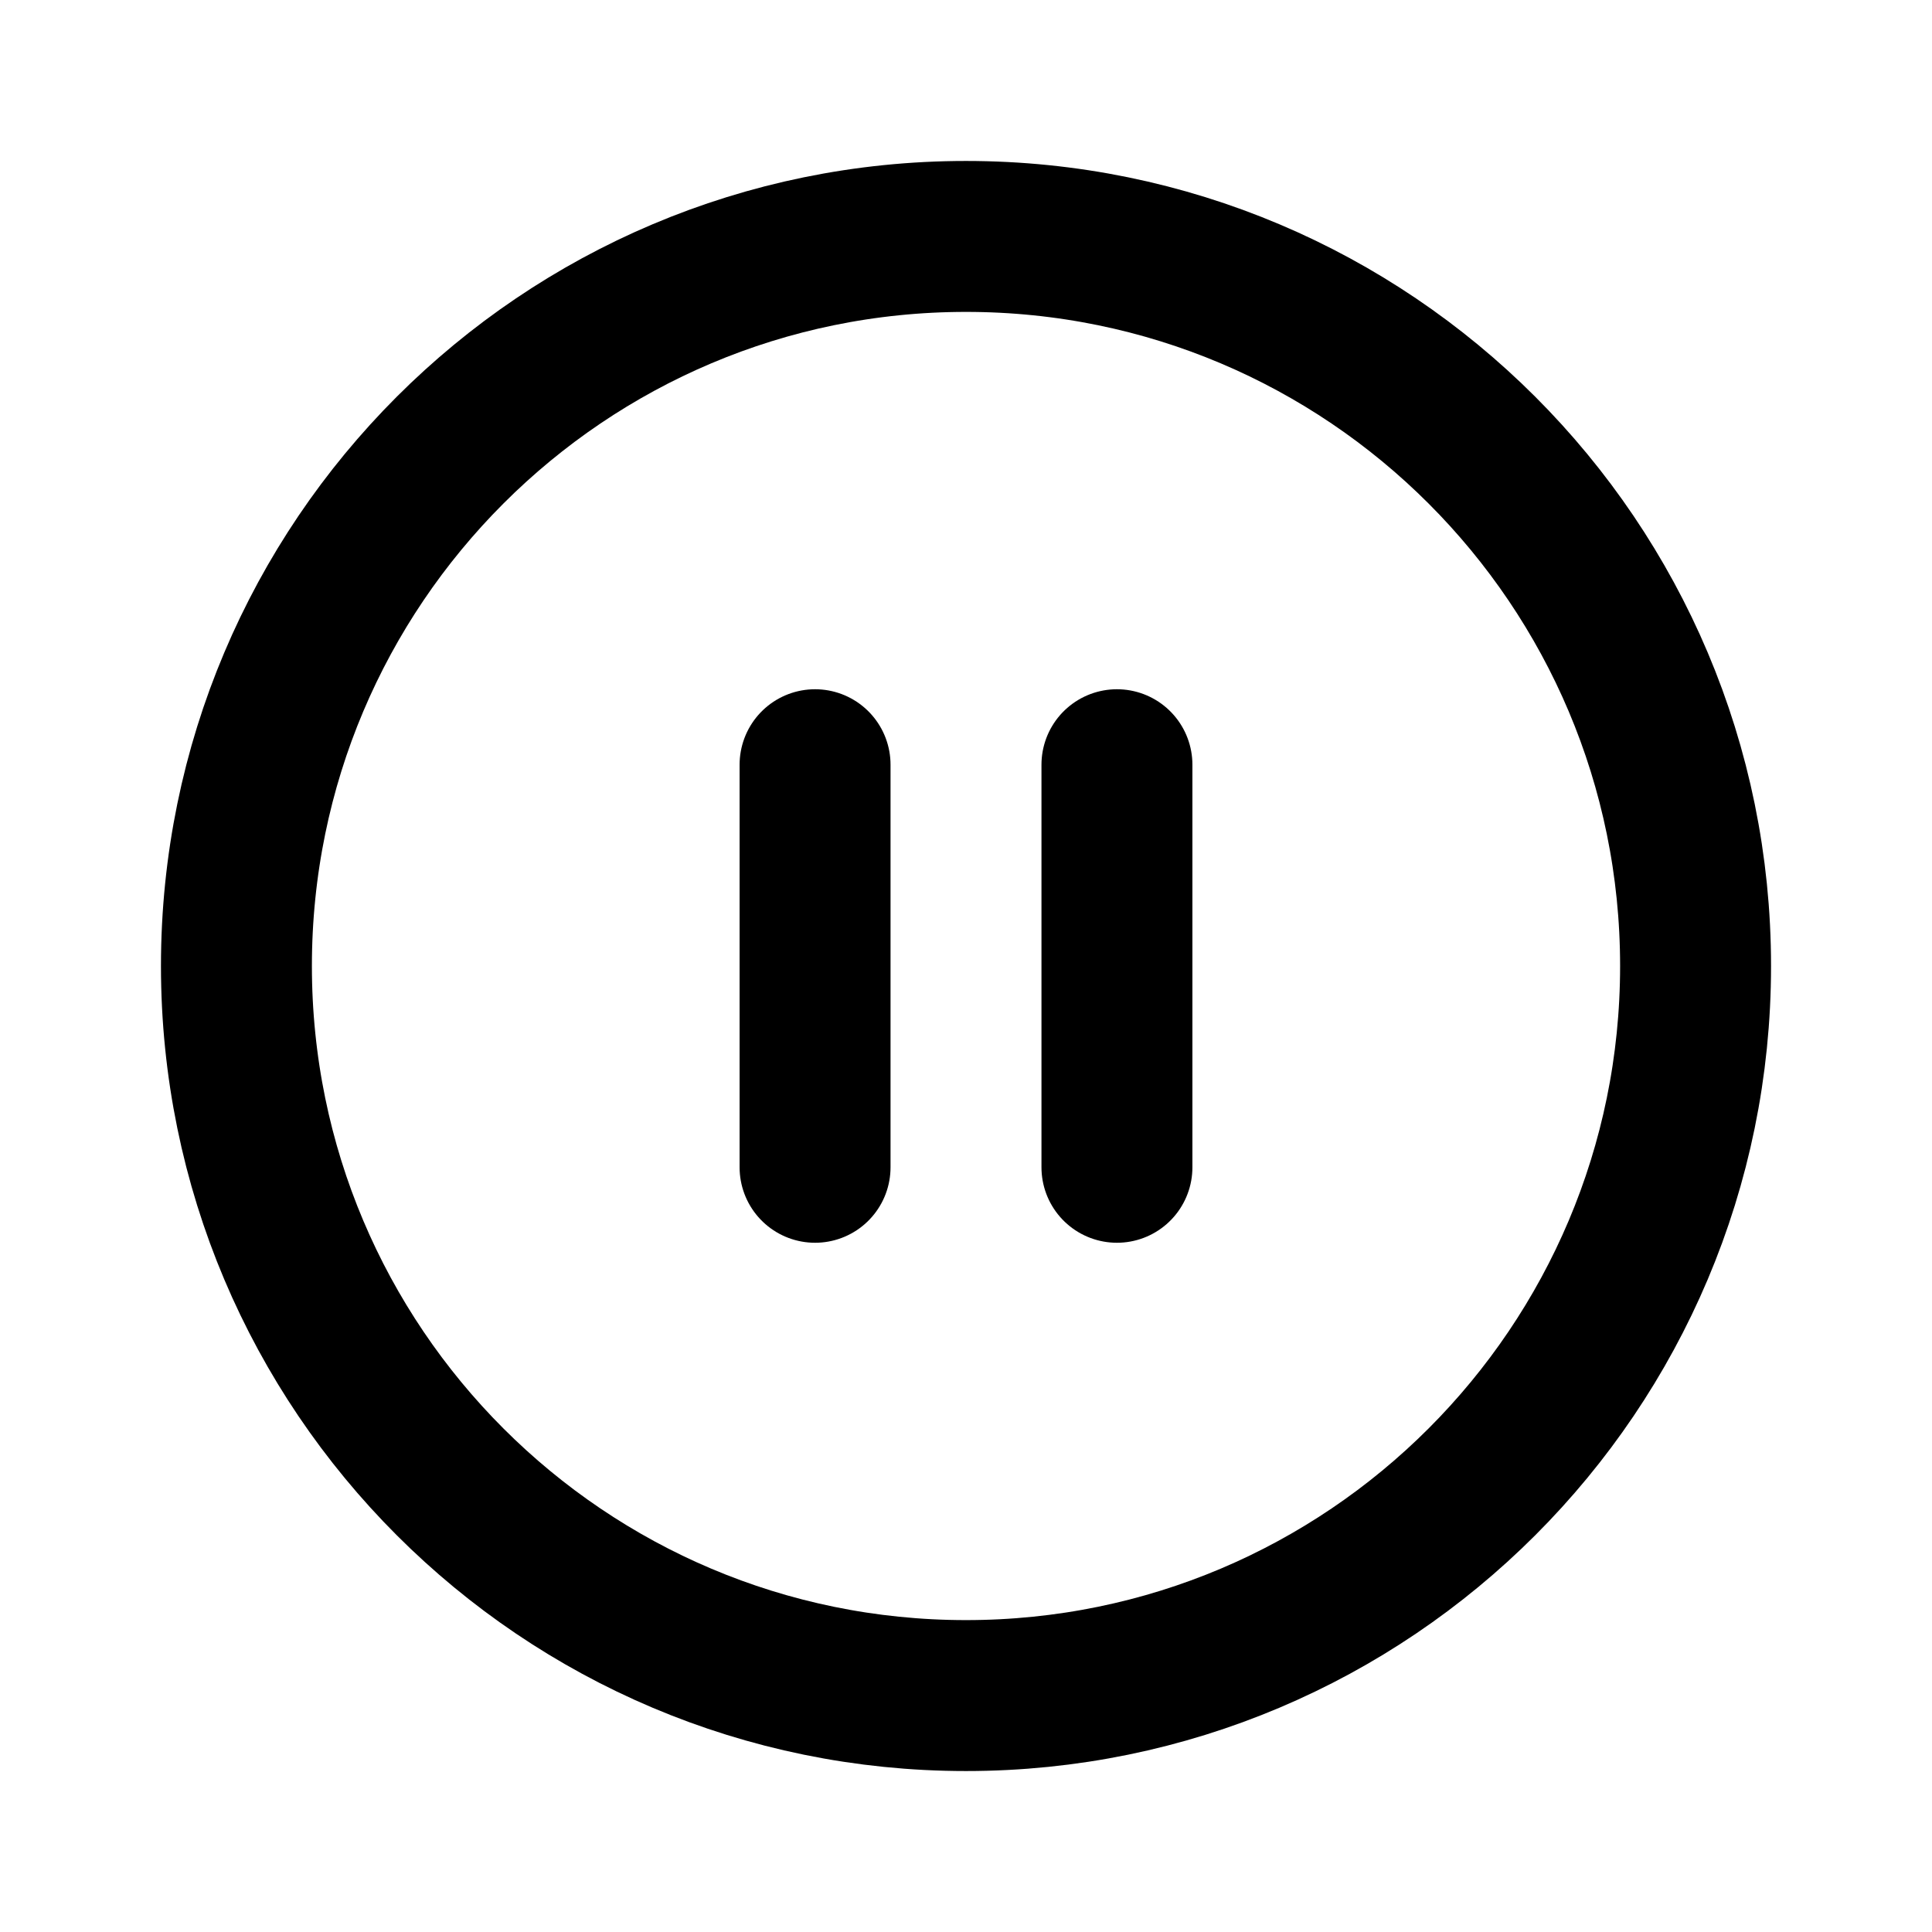
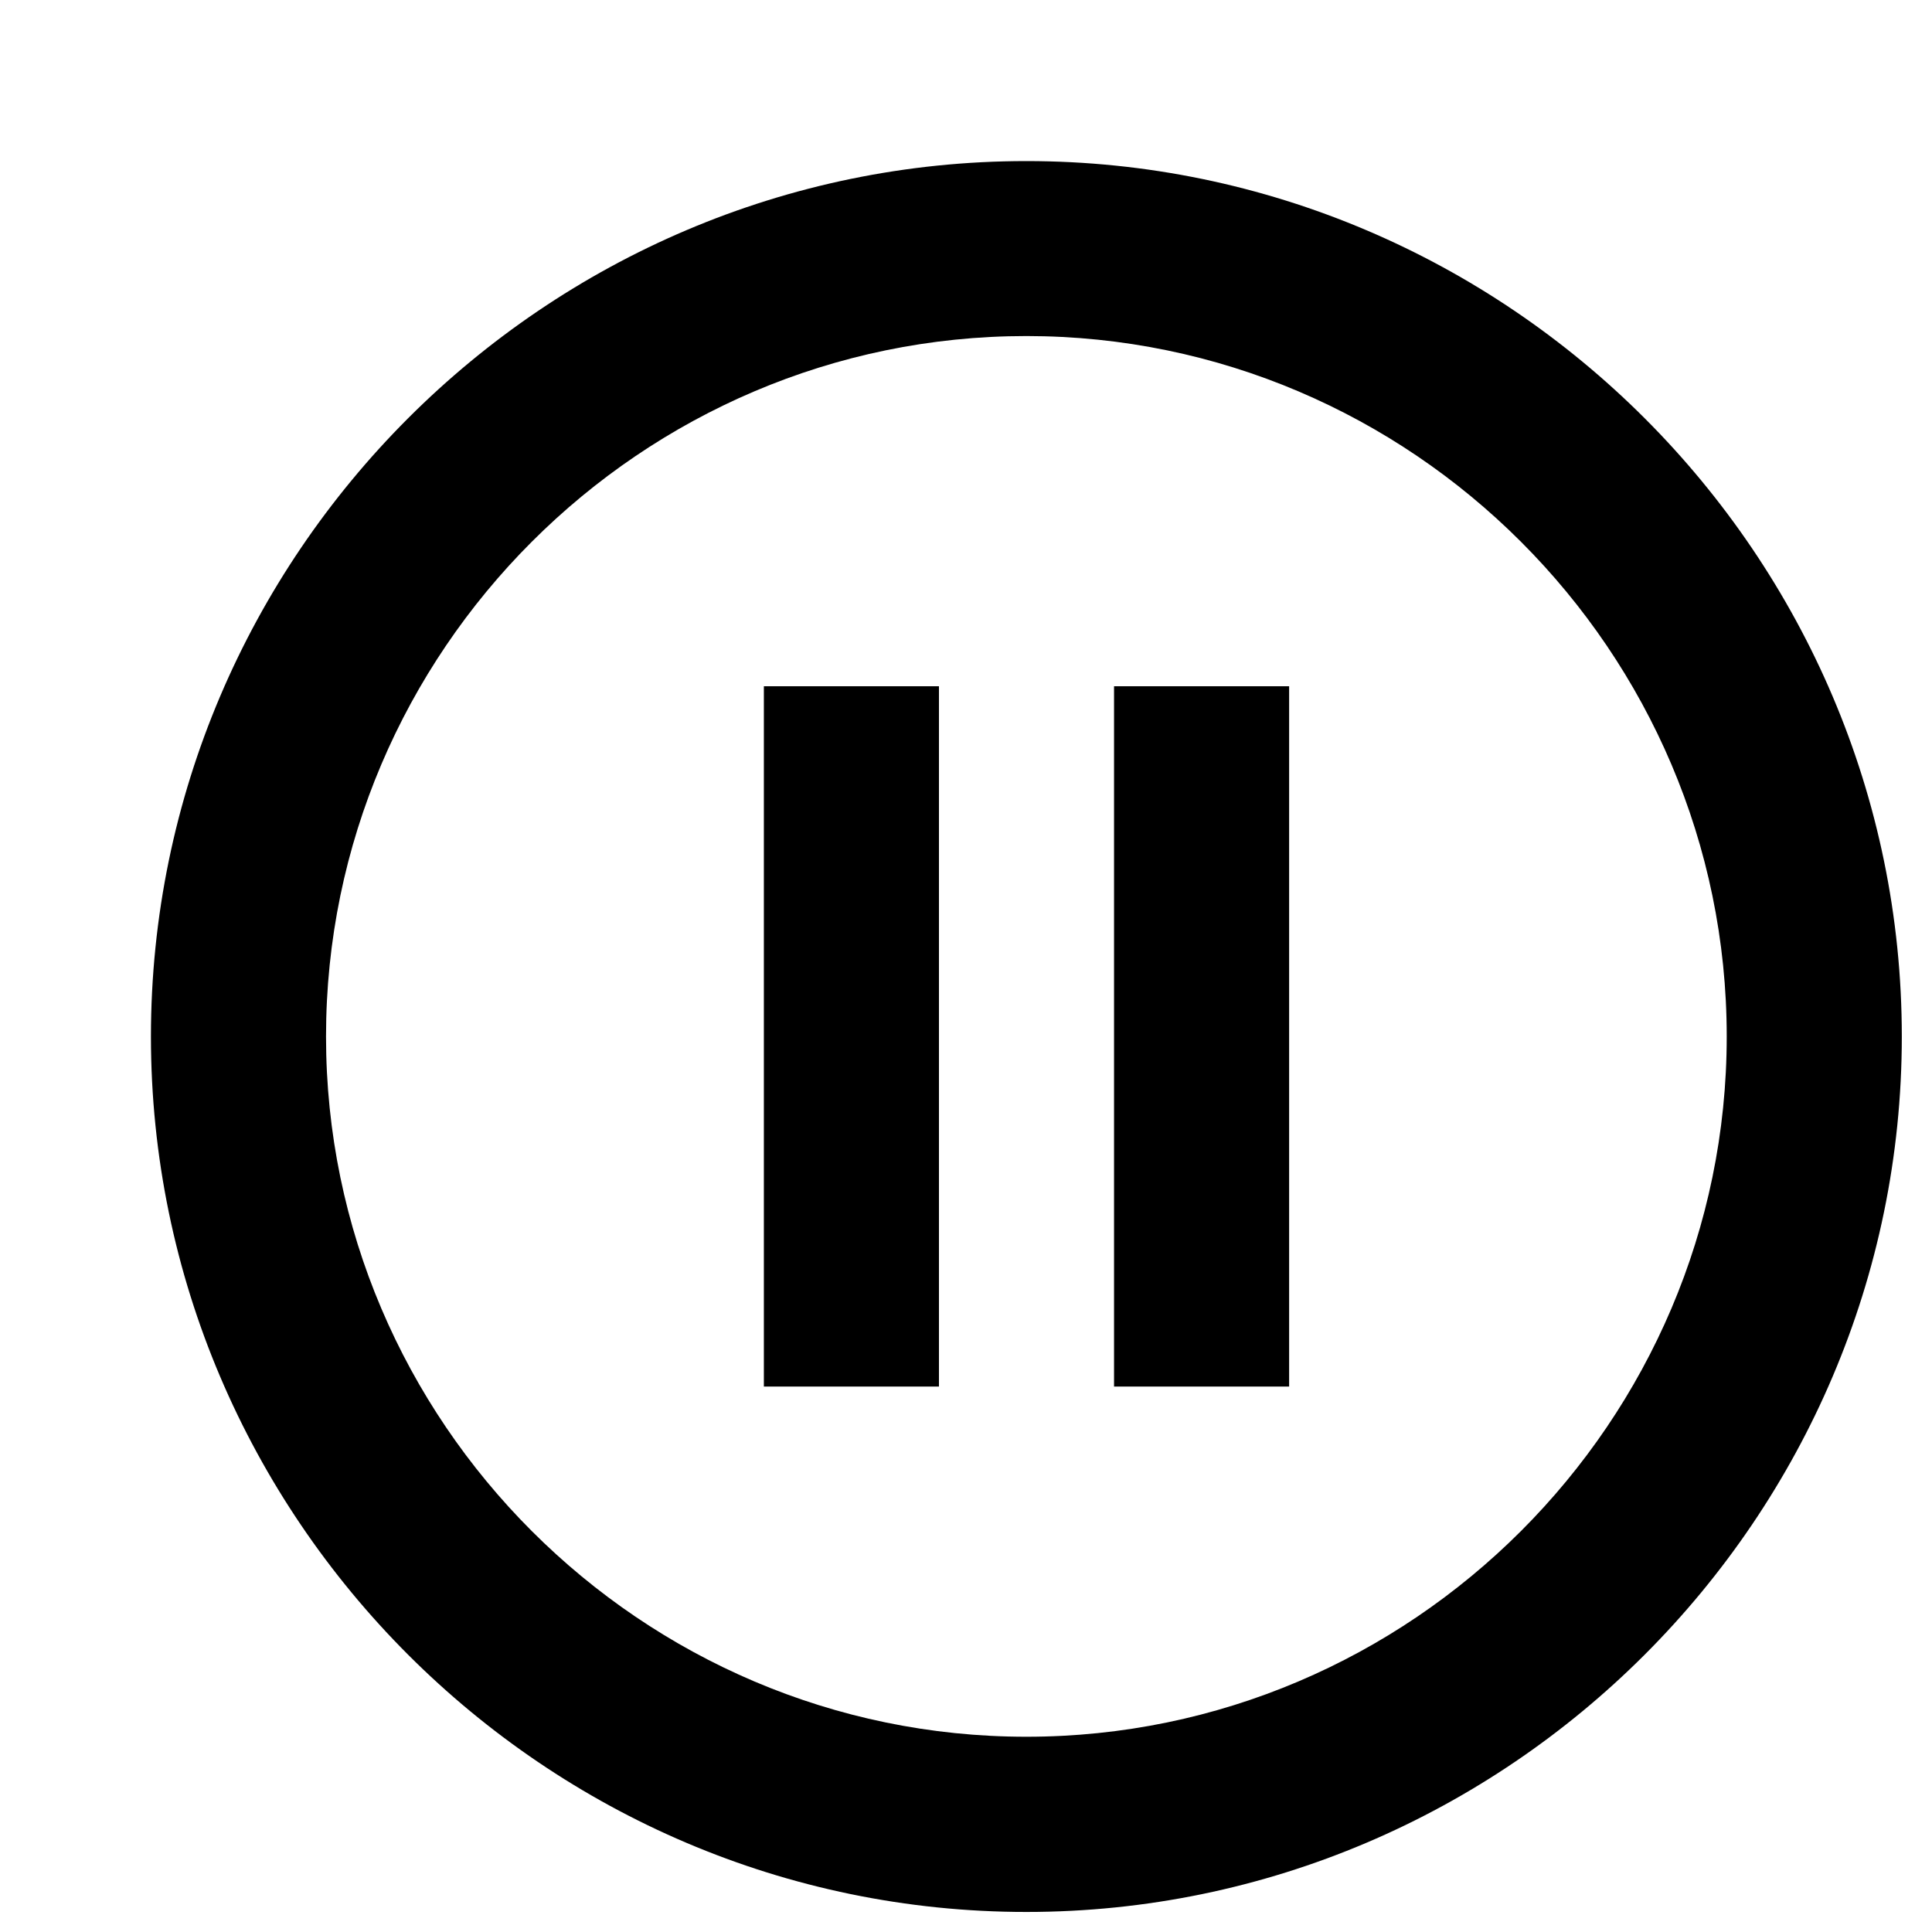
<svg xmlns="http://www.w3.org/2000/svg" width="16" height="16" viewBox="0 0 16 16" fill="none">
-   <path d="M6.75 9.667V6.333" stroke="currentColor" stroke-width="1.25" stroke-linecap="round" stroke-linejoin="round" />
-   <path d="M9.25 9.667V6.333" stroke="currentColor" stroke-width="1.25" stroke-linecap="round" stroke-linejoin="round" />
-   <circle cx="8" cy="8" r="6.042" stroke="currentColor" stroke-width="1.25" />
+   <path d="M6.326 11.483H7.776V5.683H6.326V11.483ZM8.5 1.334C4.513 1.334 1.25 4.596 1.25 8.584C1.25 12.57 4.513 15.834 8.5 15.834C12.487 15.834 15.75 12.57 15.75 8.584C15.75 4.596 12.487 1.334 8.5 1.334ZM8.5 14.383C5.31 14.383 2.7 11.773 2.7 8.584C2.7 5.393 5.31 2.783 8.5 2.783C11.69 2.783 14.3 5.393 14.3 8.584C14.3 11.773 11.69 14.383 8.5 14.383ZM9.226 11.483H10.676V5.683H9.226V11.483Z" fill="currentColor" />
</svg>
